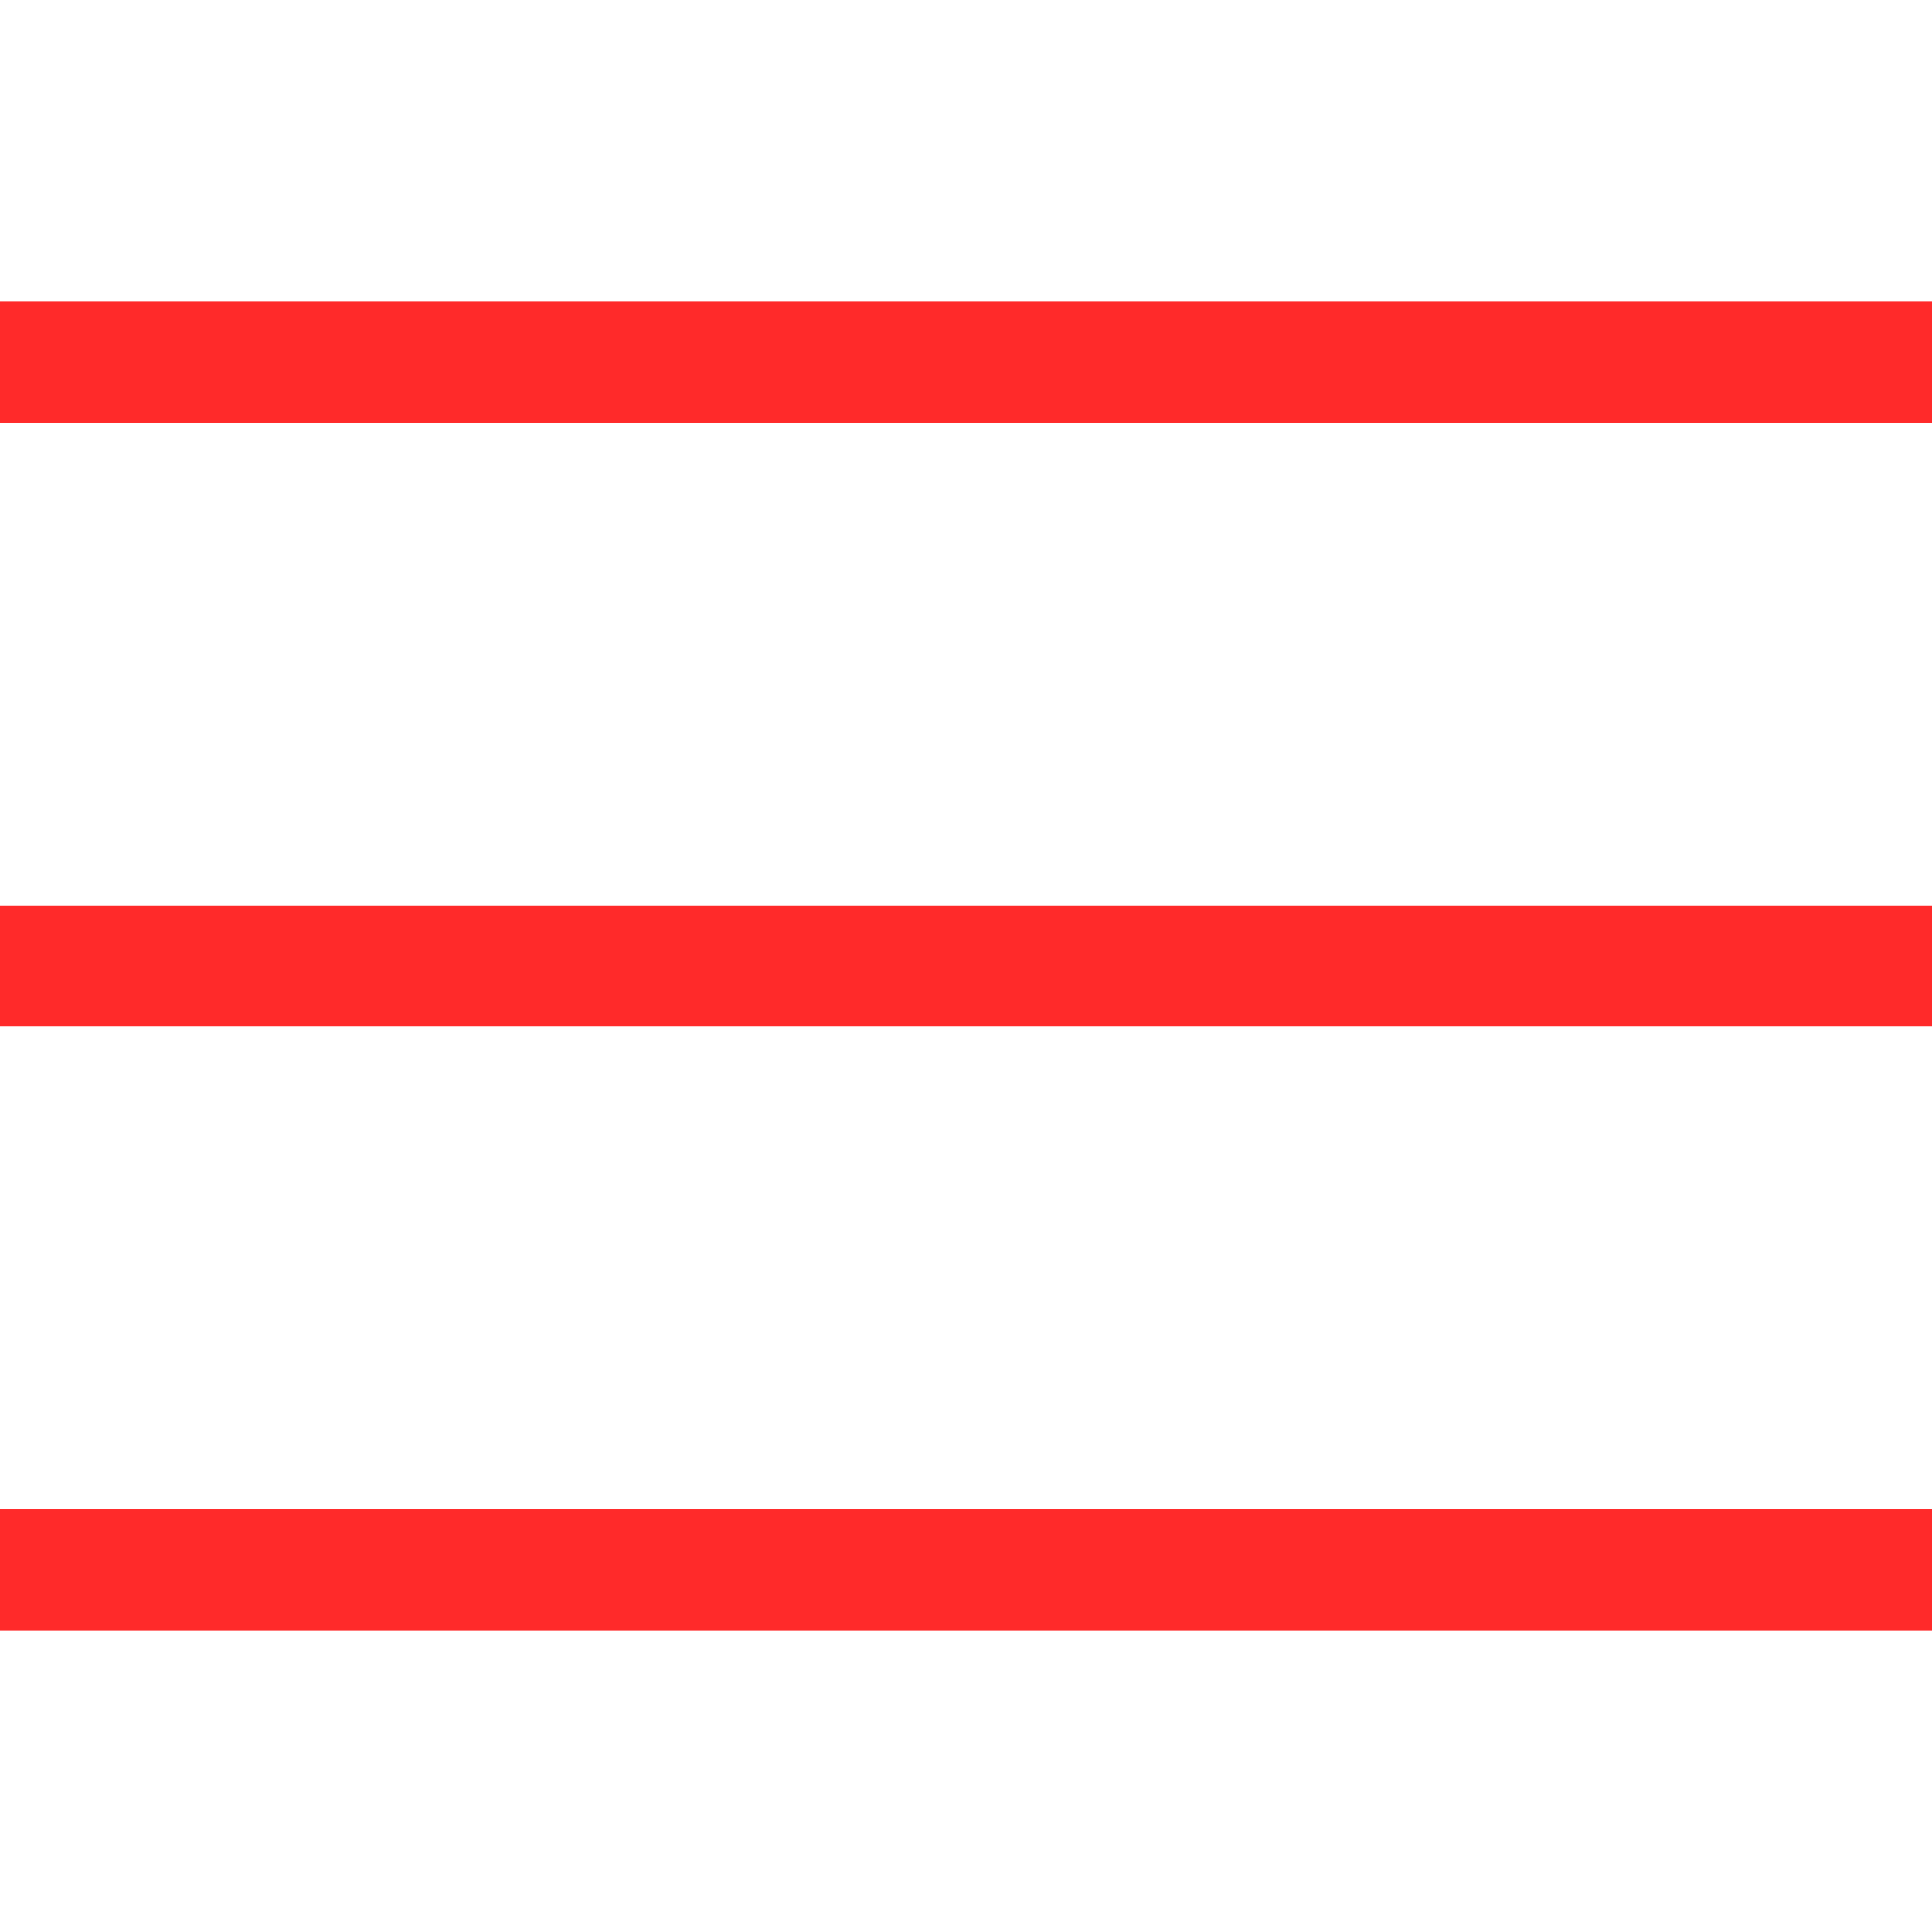
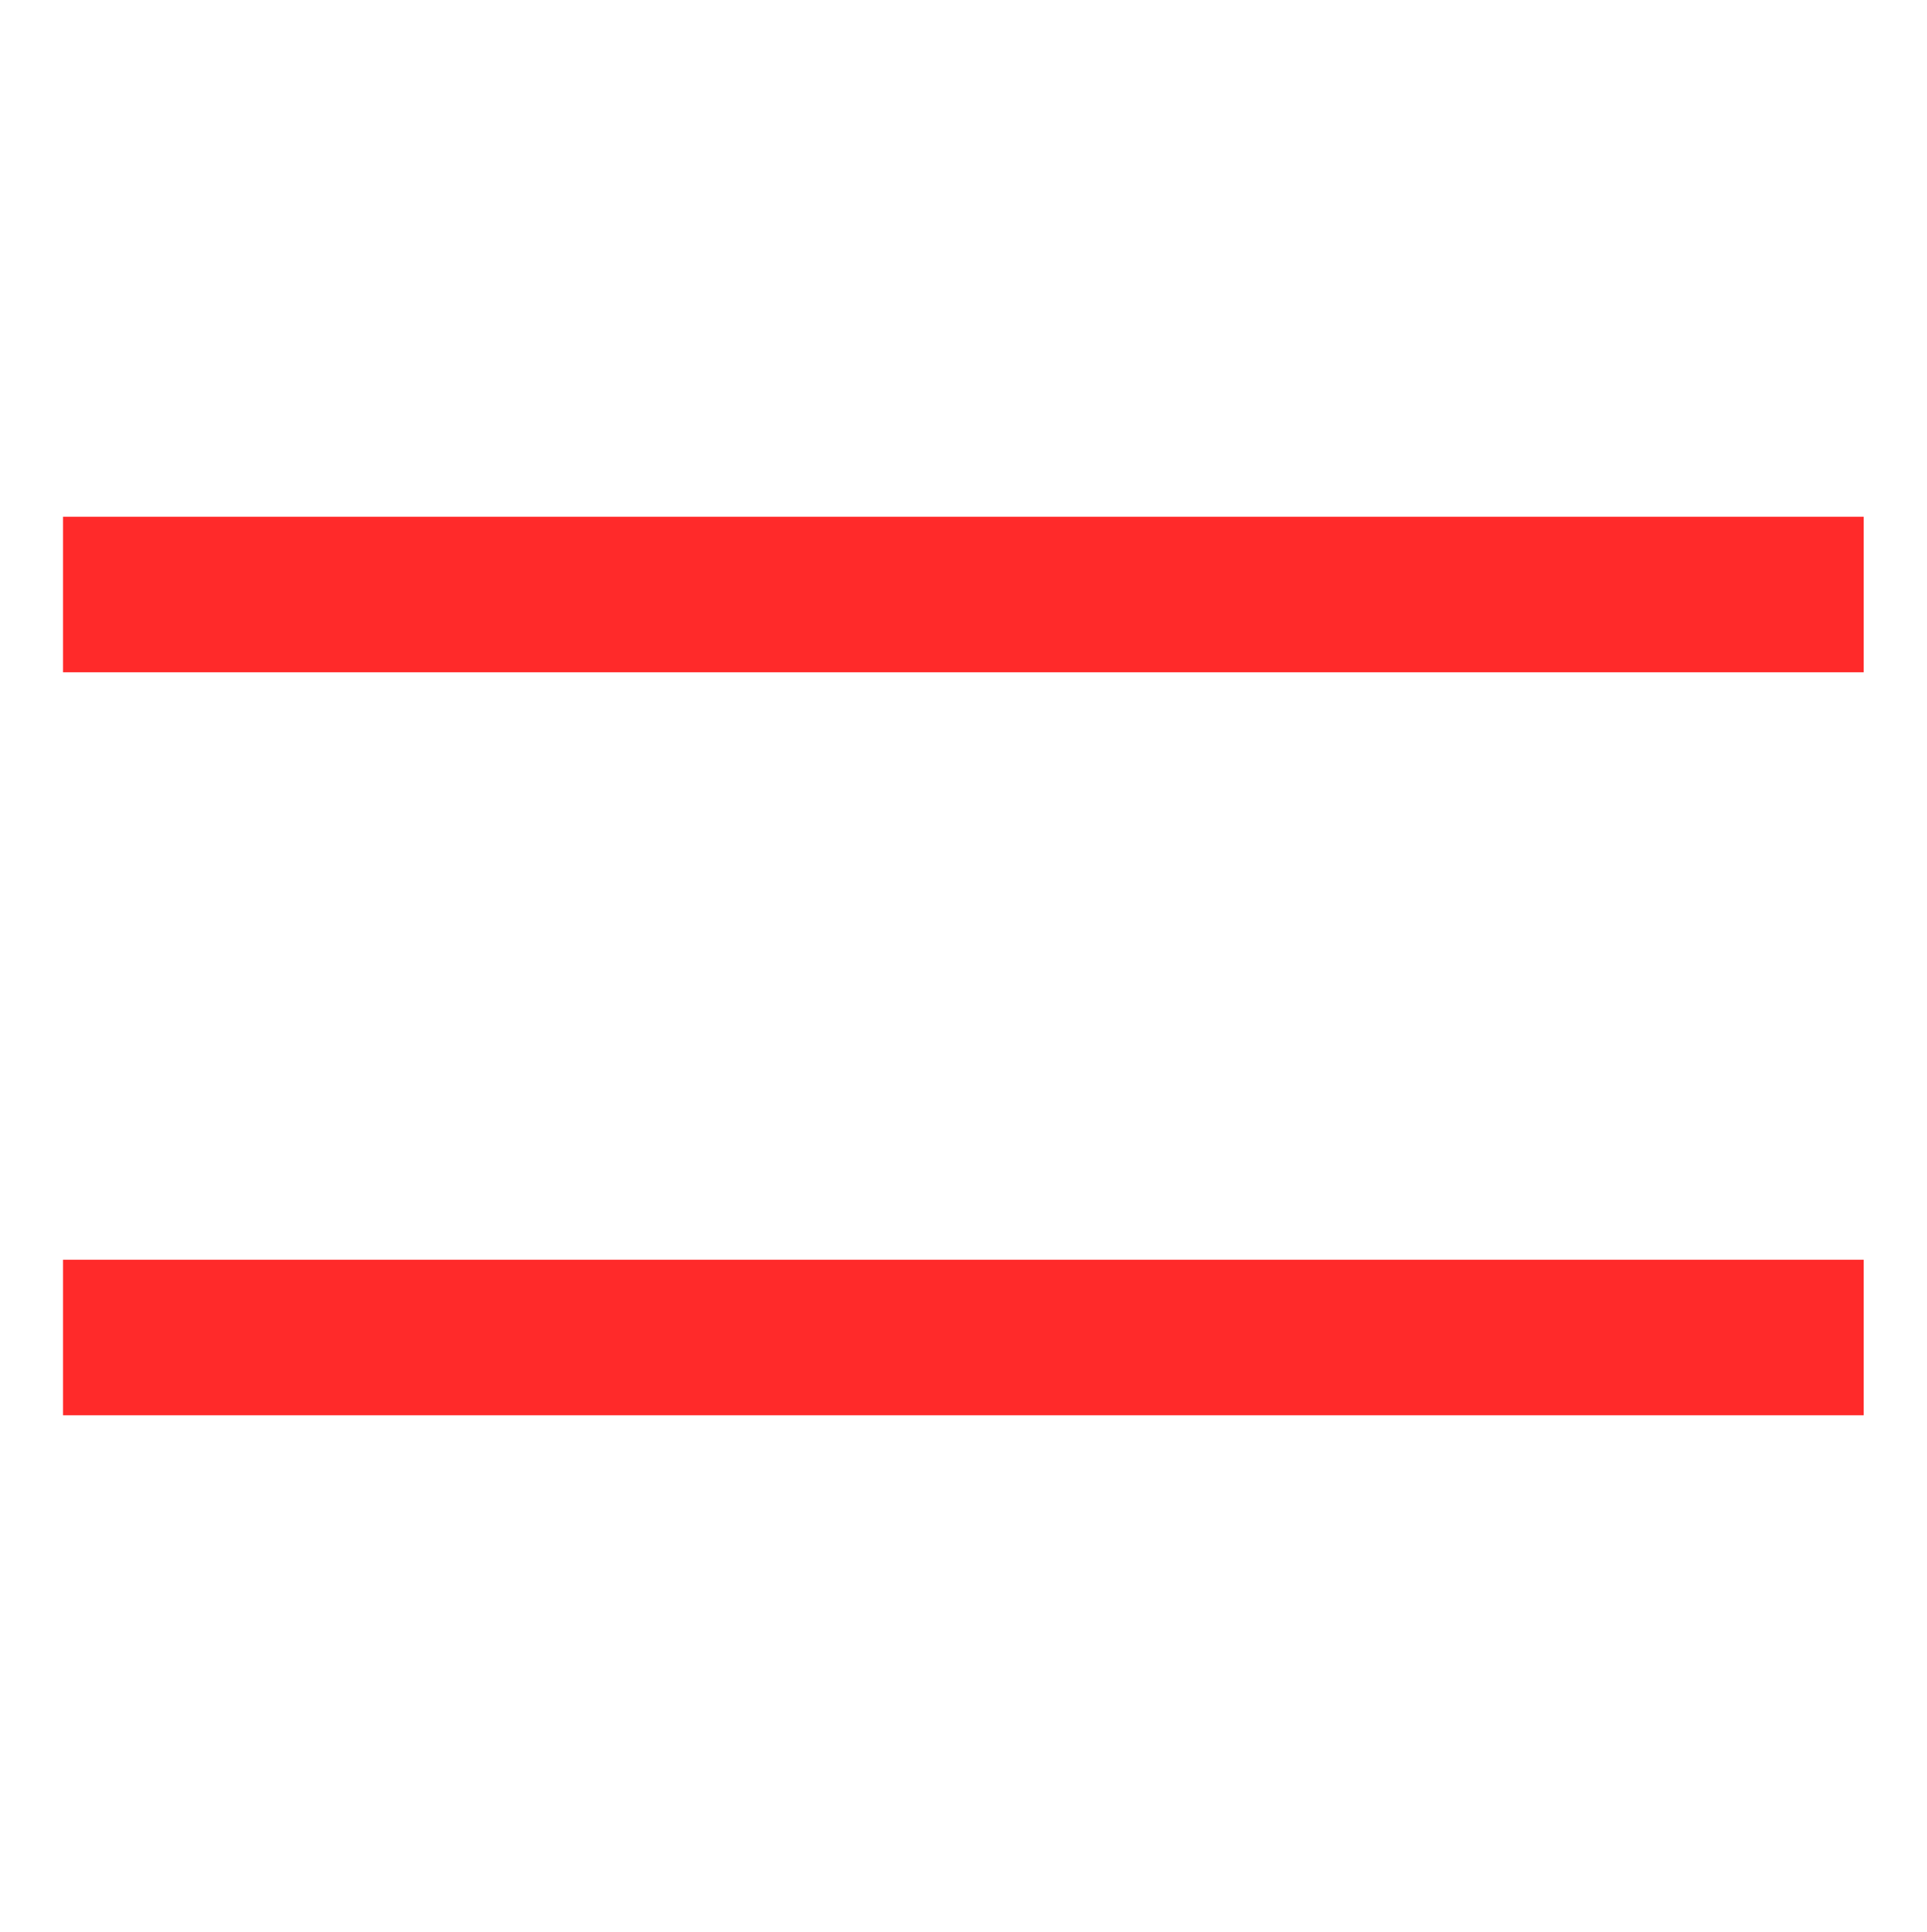
- <svg xmlns="http://www.w3.org/2000/svg" version="1.1" id="Capa_1" x="0px" y="0px" width="612px" height="612px" viewBox="0 0 612 612" style="enable-background:new 0 0 612 612;" xml:space="preserve">
-   <defs id="defs42" />
-   <g id="g7" style="fill:#ff2a2a" transform="translate(0,-10.37288)">
-     <g id="menu" style="fill:#ff2a2a">
-       <g id="g4" style="fill:#ff2a2a">
-         <path d="m 0,105.998 v 38.25 h 612 v -38.25 z m 0,229.5 h 612 v -38.25 H 0 Z m 0,191.25 h 612 v -38.25 H 0 Z" id="path2" style="fill:#ff2a2a" />
-         <path style="fill:#ff2a2a" id="path851" d="m 0,105.998 v 38.25 h 612 v -38.25 z m 0,229.5 h 612 v -38.25 H 0 Z m 0,191.25 h 612 v -38.25 H 0 Z" />
-       </g>
-     </g>
+ <svg xmlns="http://www.w3.org/2000/svg" id="svg1779" version="1.1" viewBox="0 0 116.656 116.956" height="116.956mm" width="116.656mm">
+   <defs id="defs1773" />
+   <g id="g840">
+     <rect y="31.281" x="3.815" height="9.416" width="109.027" id="rect824" style="opacity:1;fill:#ff2a2a;fill-opacity:1;stroke-width:0.265" />
+     <rect style="opacity:1;fill:#ff2a2a;fill-opacity:1;stroke-width:0.265" id="rect828" width="109.027" height="9.416" x="3.815" y="76.26" />
  </g>
-   <g id="g9">
- </g>
-   <g id="g11">
- </g>
-   <g id="g13">
- </g>
-   <g id="g15">
- </g>
-   <g id="g17">
- </g>
-   <g id="g19">
- </g>
-   <g id="g21">
- </g>
-   <g id="g23">
- </g>
-   <g id="g25">
- </g>
-   <g id="g27">
- </g>
-   <g id="g29">
- </g>
-   <g id="g31">
- </g>
-   <g id="g33">
- </g>
-   <g id="g35">
- </g>
-   <g id="g37">
- </g>
</svg>
